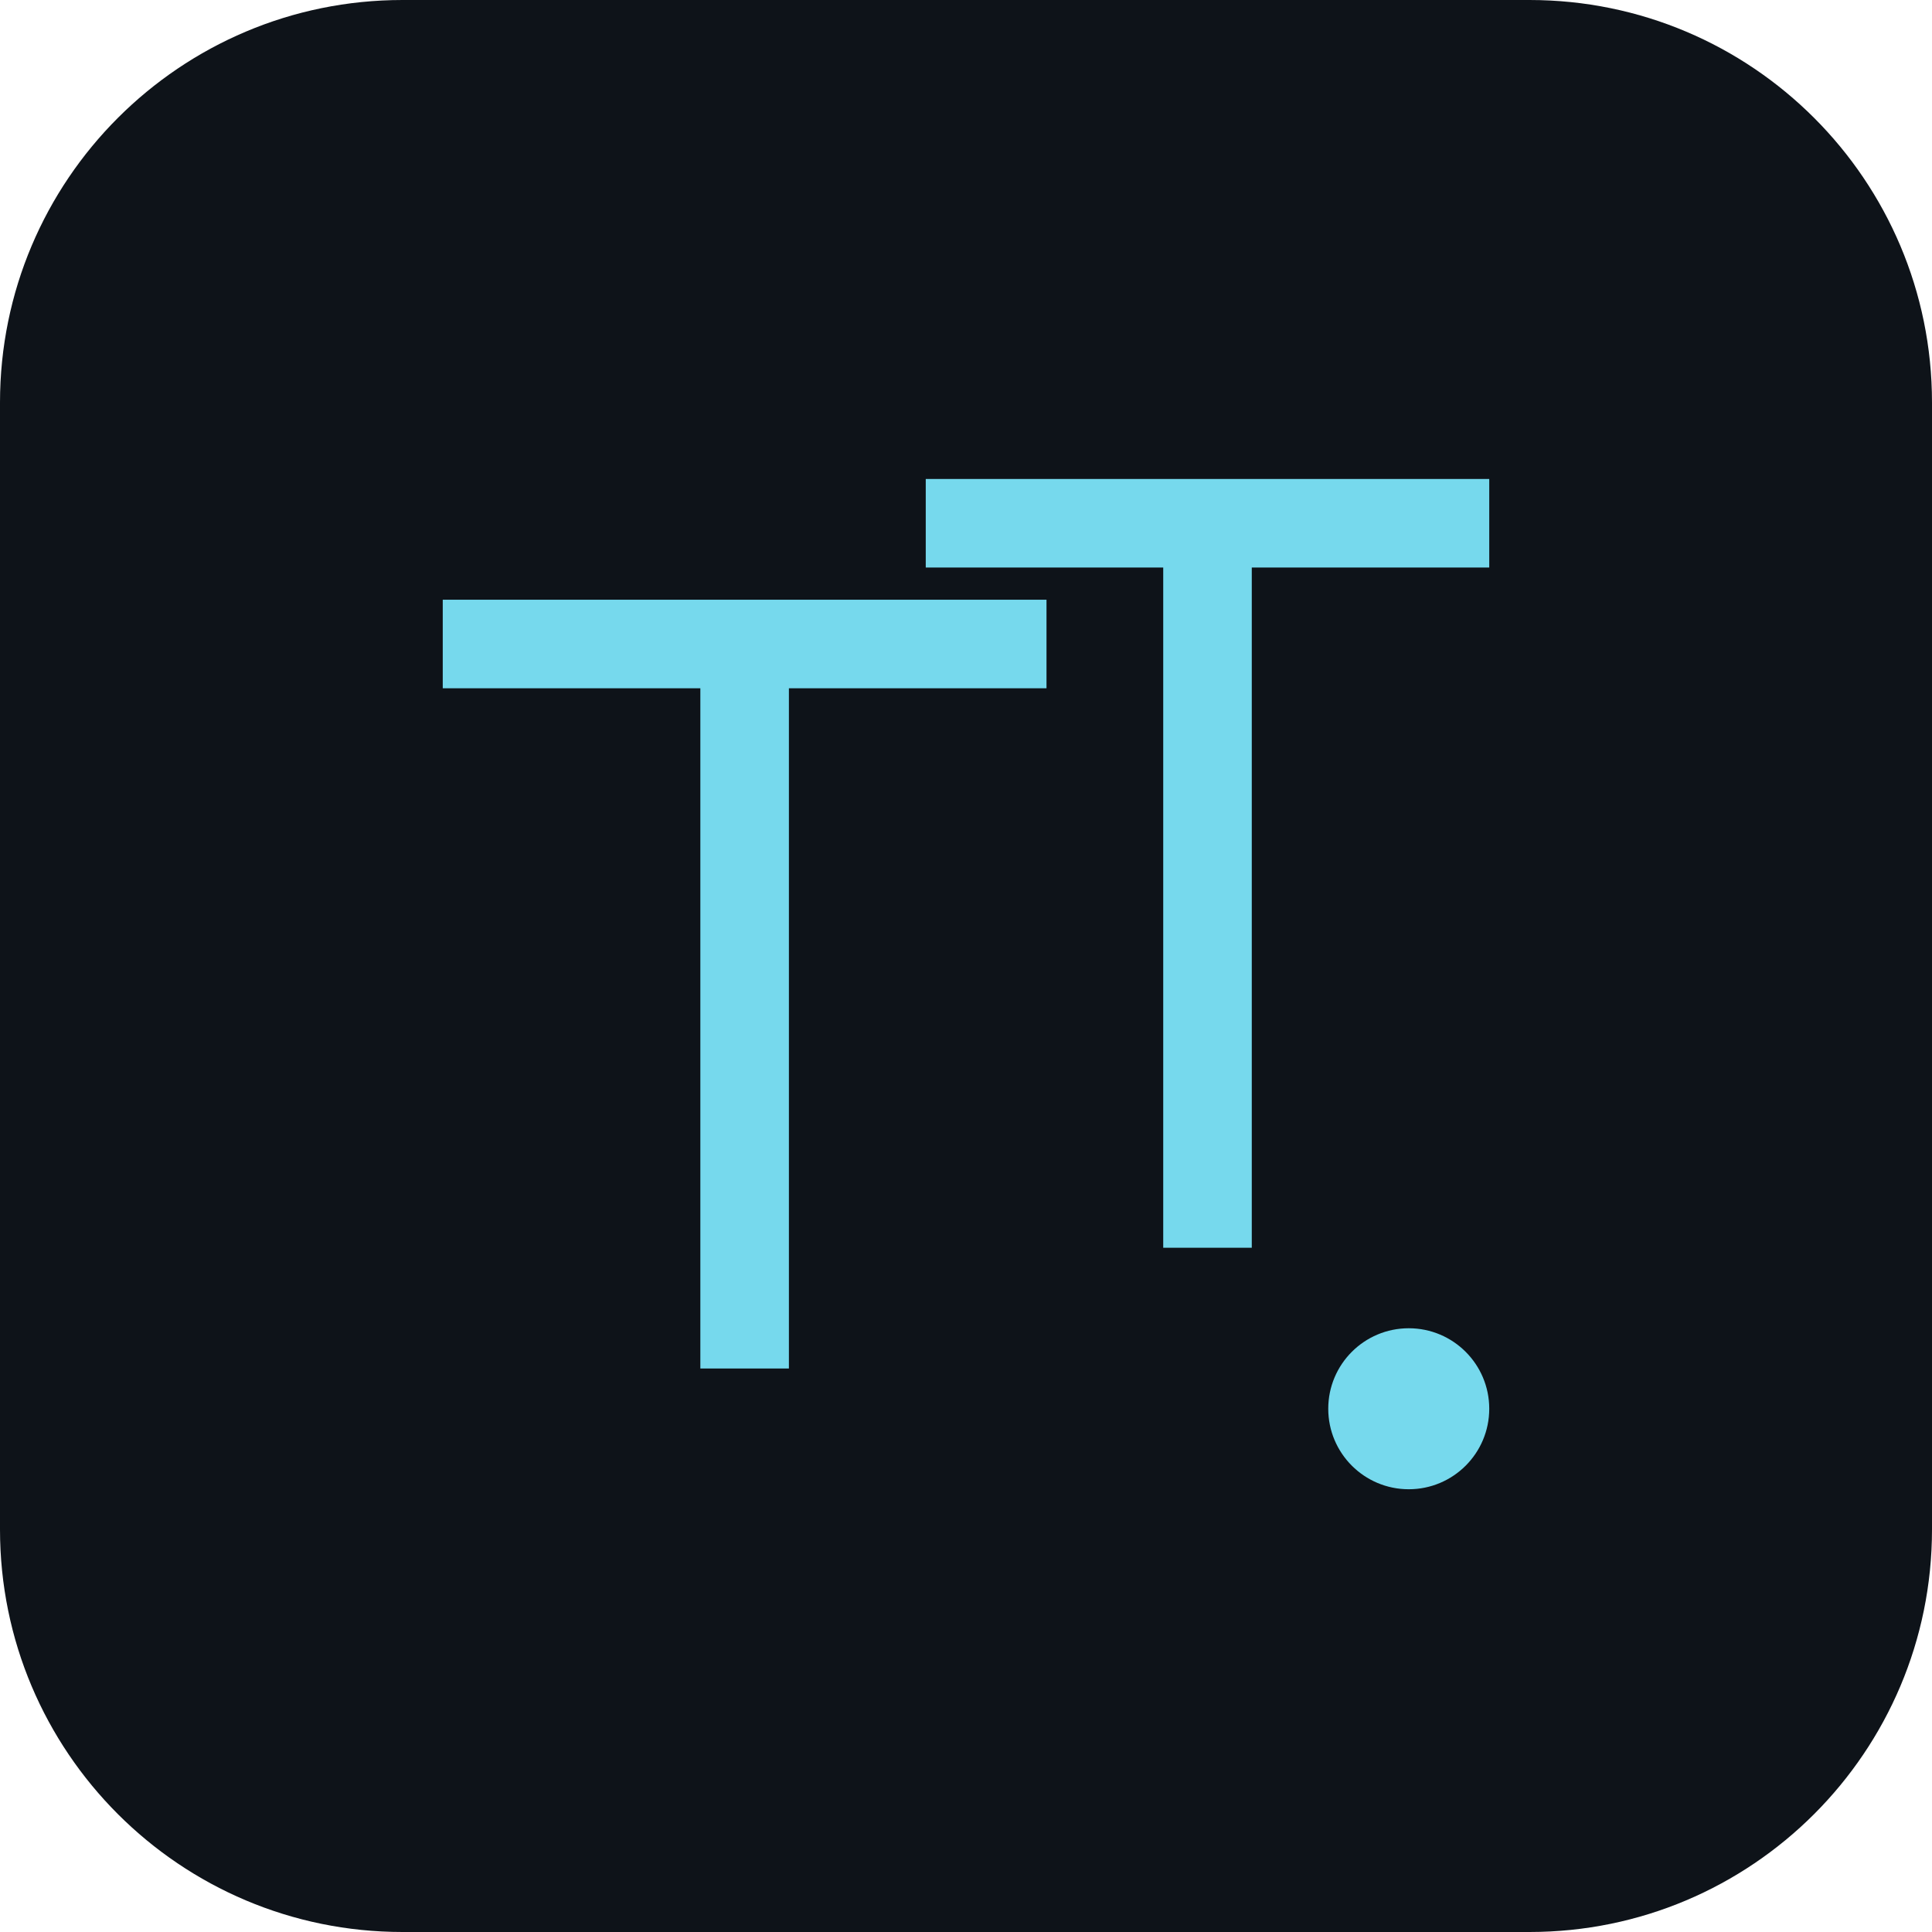
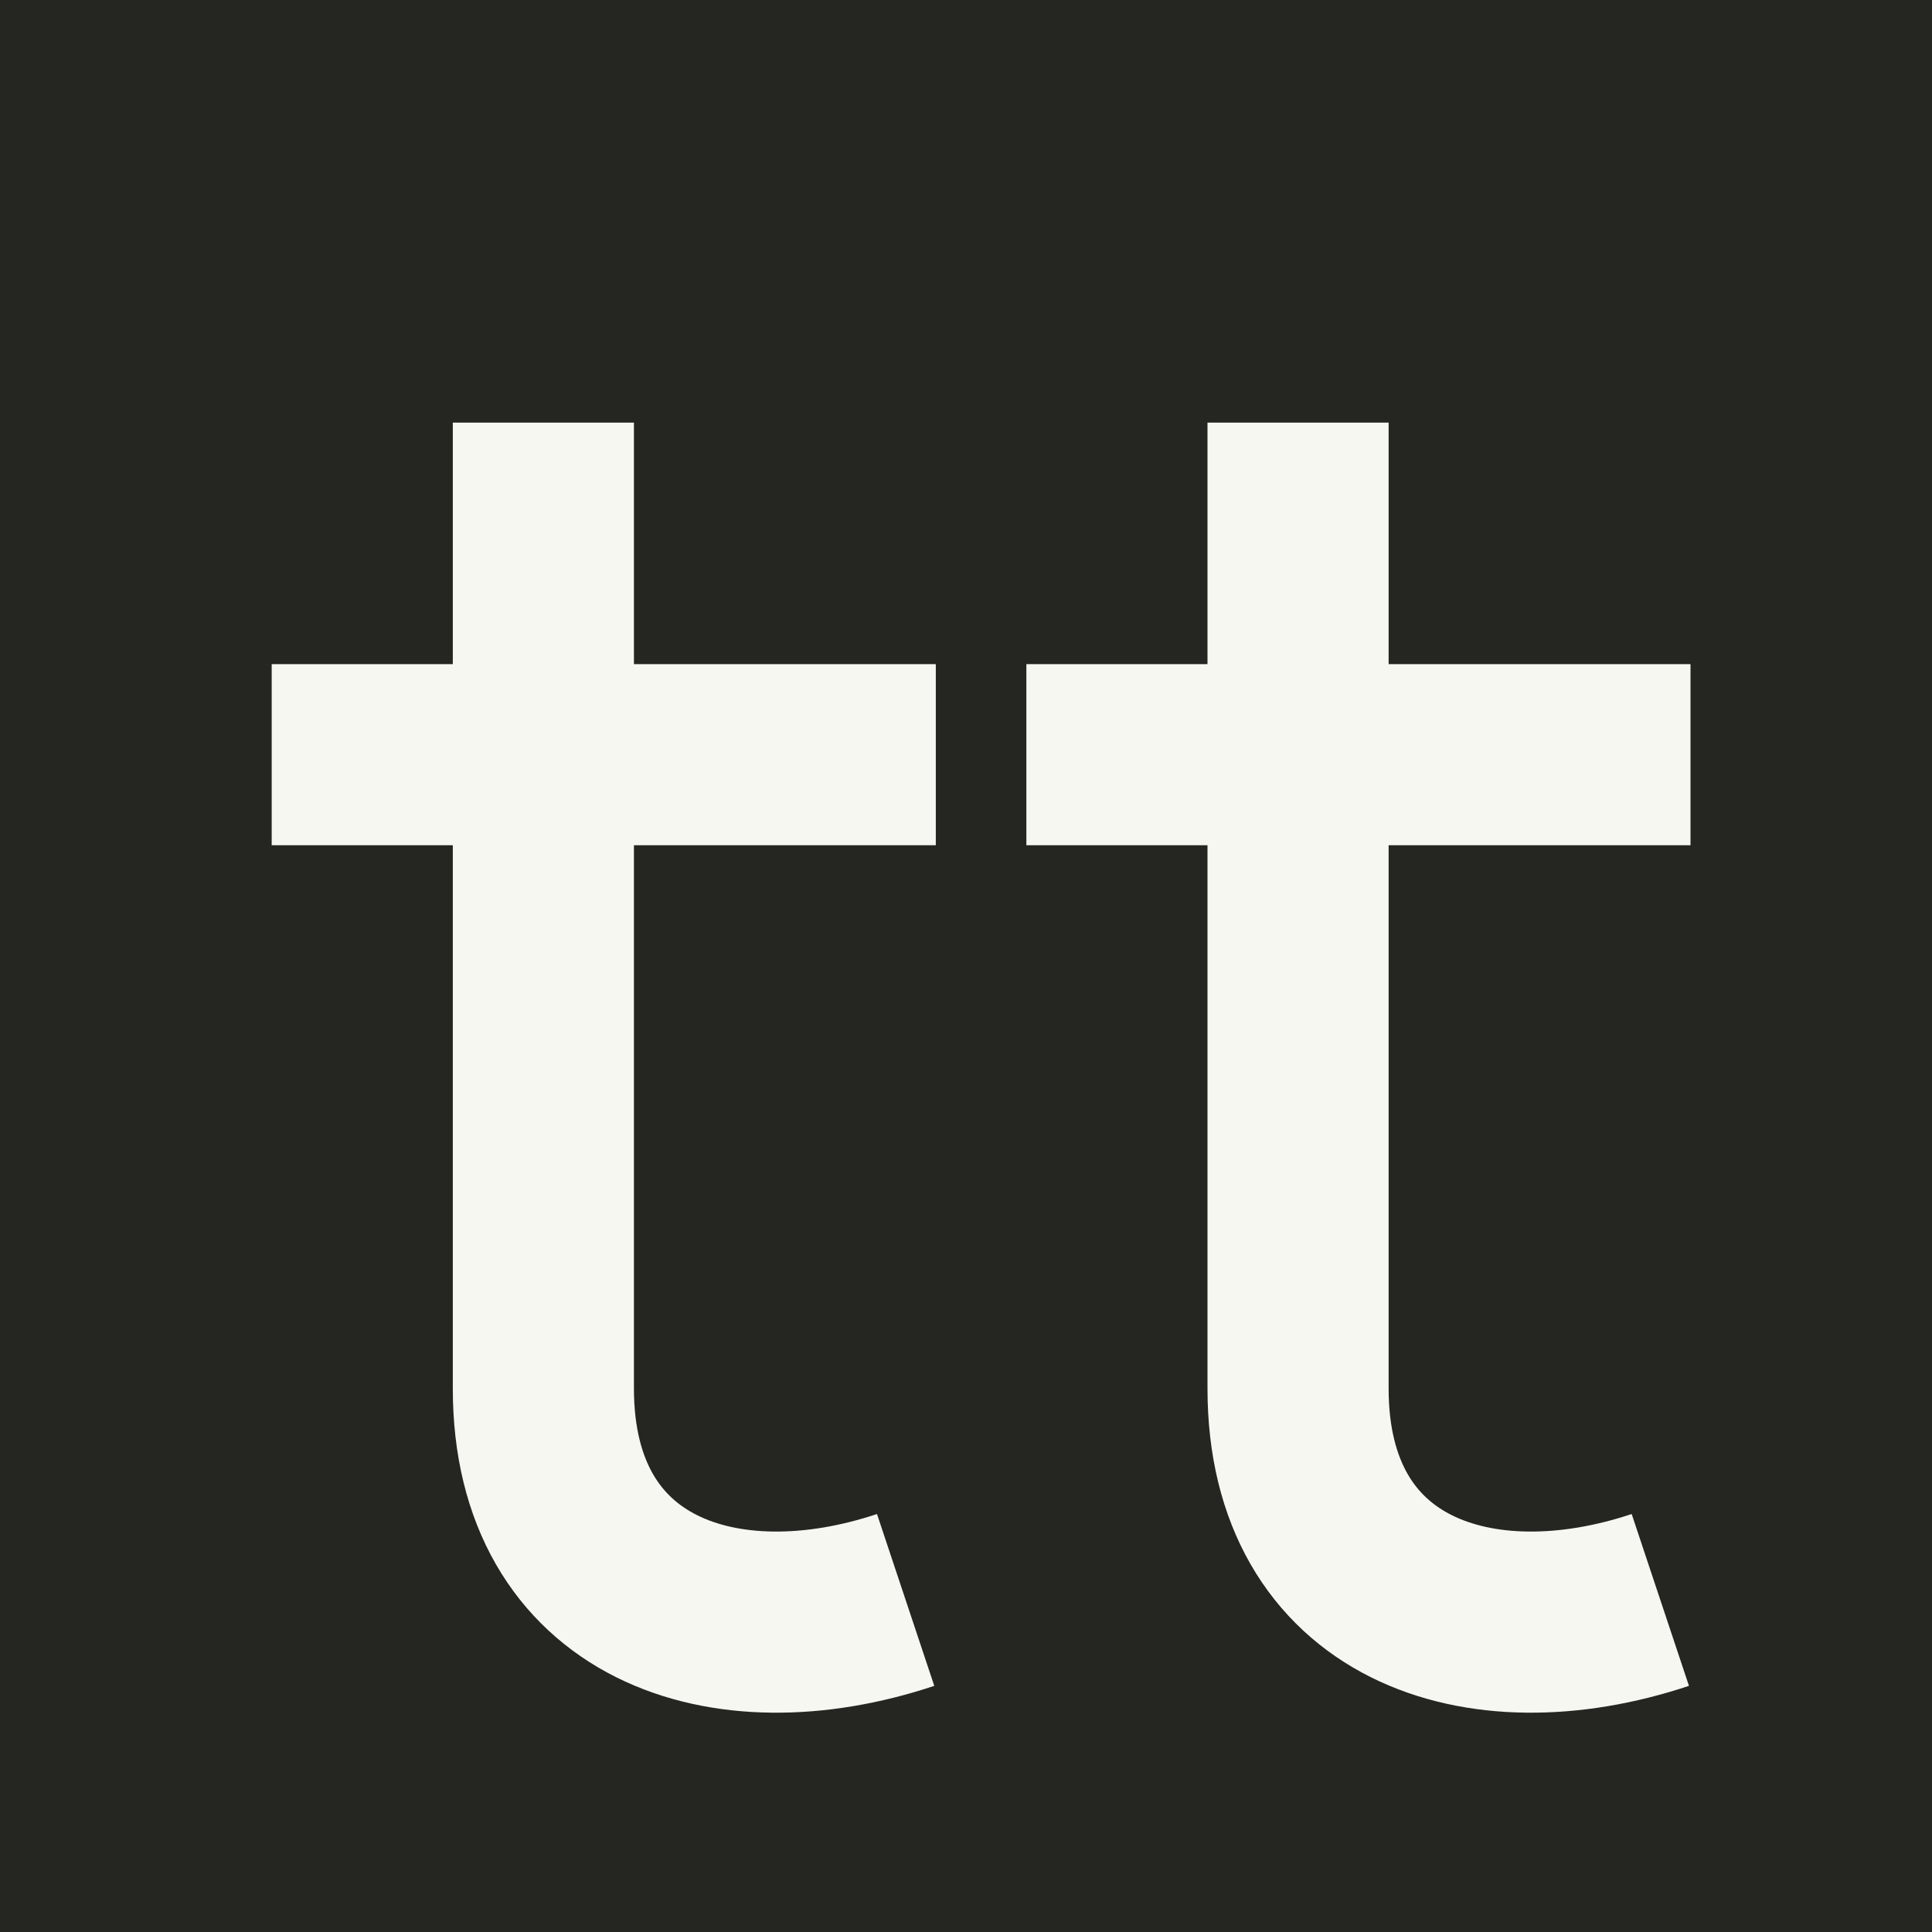
- <svg xmlns="http://www.w3.org/2000/svg" viewBox="0 0 48 48">
-   <rect width="48" height="48" rx="10" fill="#0e1319" />
-   <g transform="translate(8 8)" stroke="#76d9ed" stroke-width="2.2" fill="none">
-     <path d="M3 8h15M10.5 8v18M15 5h14M22 5v18" />
-     <circle cx="27" cy="27" r="2" fill="#76d9ed" stroke="none" />
-   </g>
+ <svg xmlns="http://www.w3.org/2000/svg" viewBox="0 0 64 64">
+   <rect width="64" height="64" fill="#252622" />
+   <path d="M18 14v32c0 7 6 9 12 7M9 25h22M43 14v32c0 7 6 9 12 7M34 25h22" fill="none" stroke="#f7f7f2" stroke-width="6" />
</svg>
